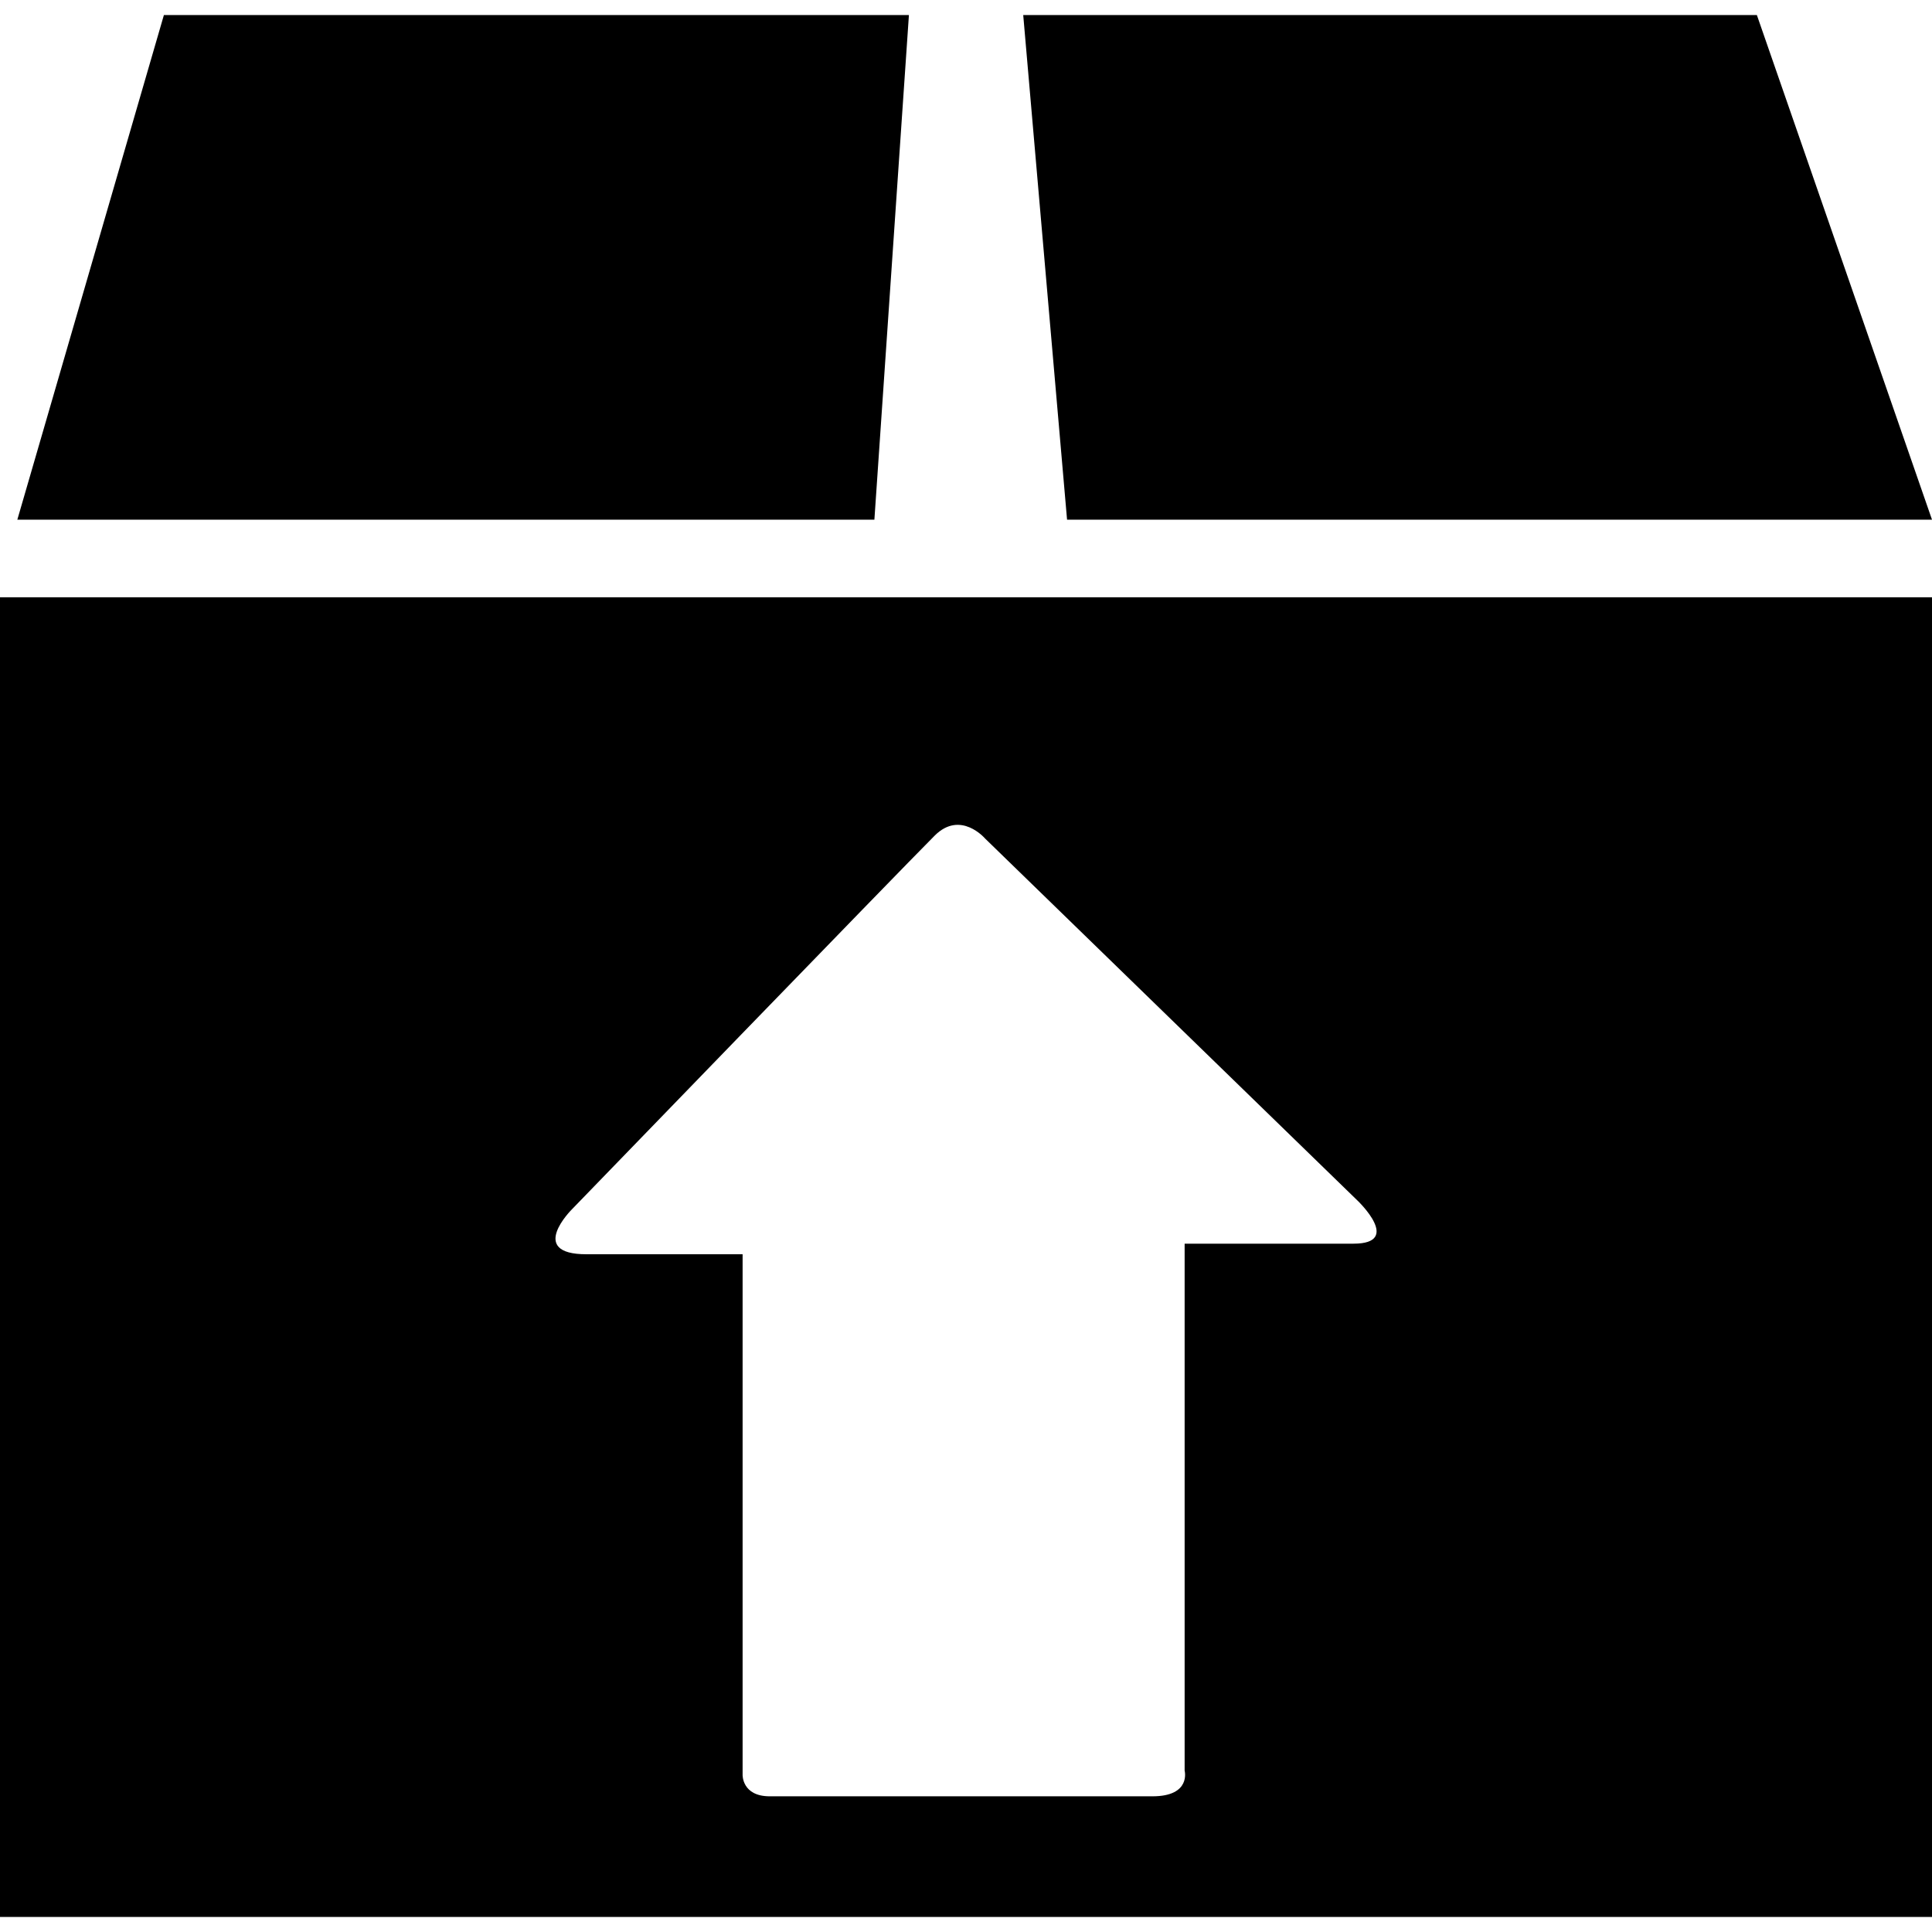
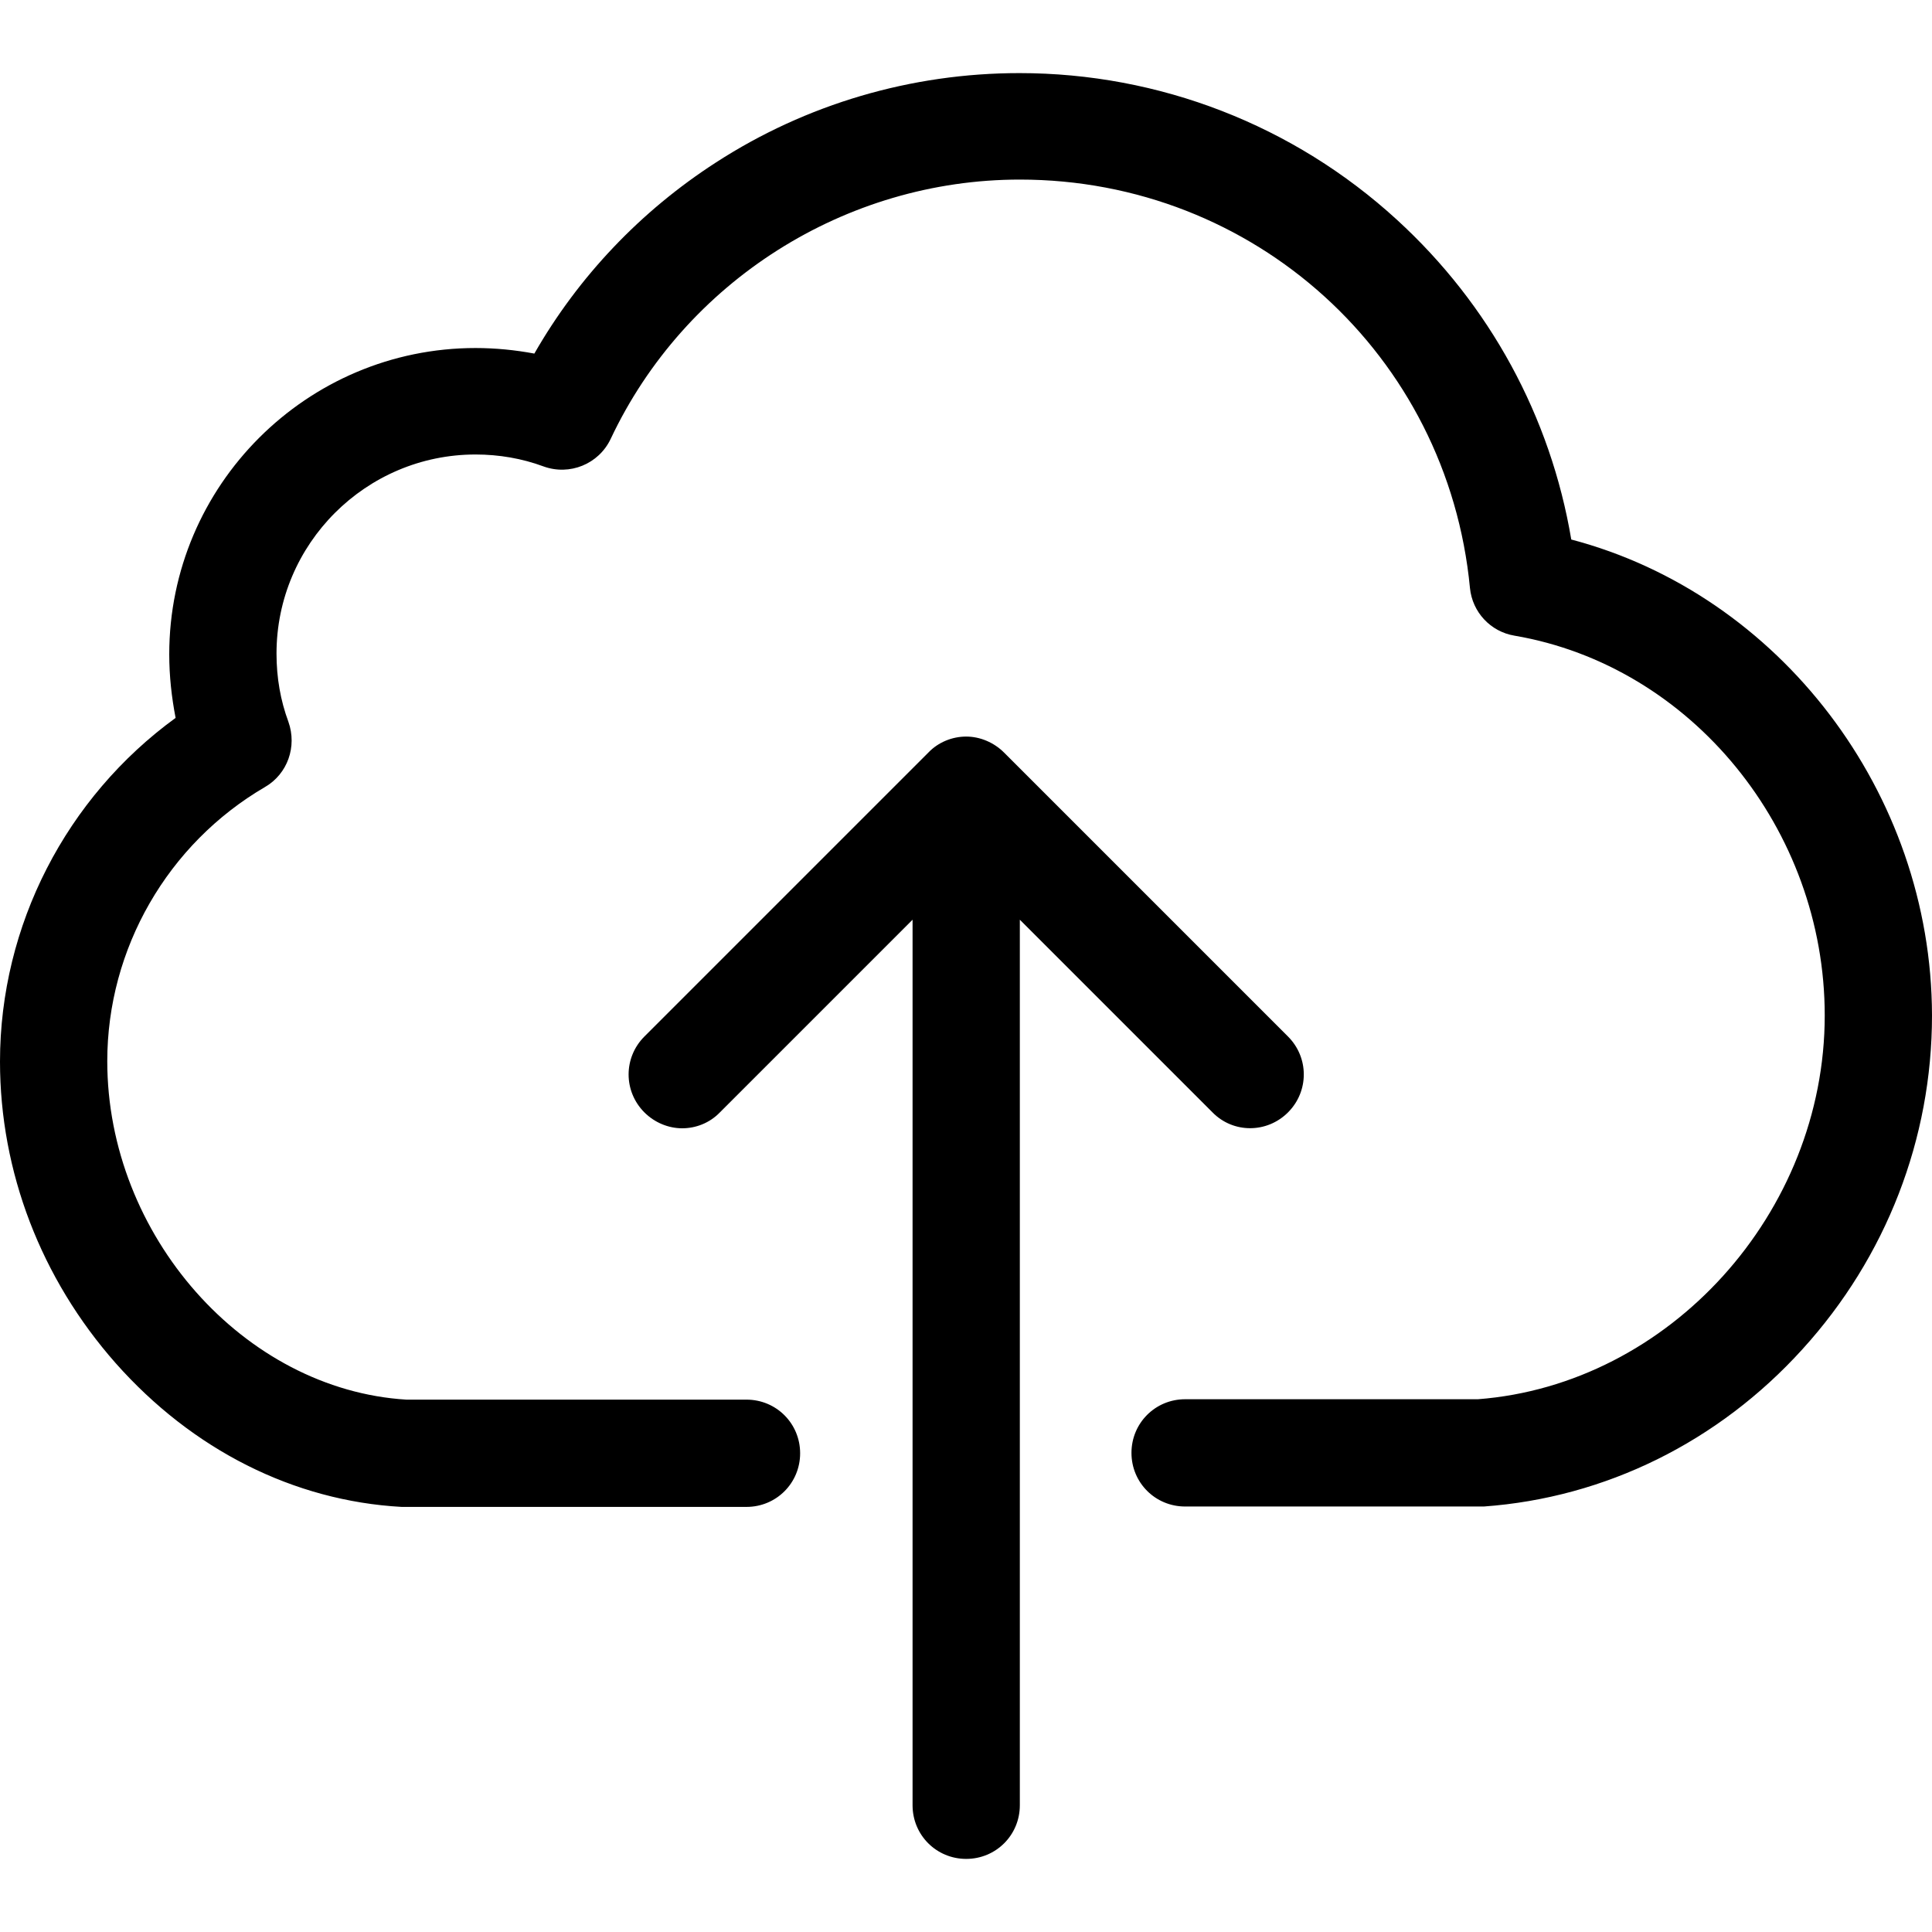
- <svg xmlns="http://www.w3.org/2000/svg" version="1.1" id="Capa_1" x="0px" y="0px" viewBox="0 0 27.195 27.195" style="enable-background:new 0 0 27.195 27.195;" xml:space="preserve" width="512px" height="512px" class="">
+ <svg xmlns="http://www.w3.org/2000/svg" version="1.1" id="Capa_1" x="0px" y="0px" viewBox="0 0 486.3 486.3" style="enable-background:new 0 0 486.3 486.3;" xml:space="preserve">
  <g>
    <g>
-       <g id="c50_box">
-         <path d="M0,26.983h27.195V8.407H0V26.983z M8.049,17.024c0,0,4.608-4.762,5.109-5.263c0.364-0.362,0.709,0.043,0.709,0.043    l5.242,5.096c0,0,0.639,0.606-0.057,0.606c-0.693,0-2.377,0-2.377,0s0,0.408,0,1.033c0,1.795,0,5.058,0,6.384    c0,0,0.096,0.362-0.453,0.362s-4.996,0-5.386,0c-0.394,0-0.383-0.303-0.383-0.303c0-1.291,0-4.664,0-6.398    c0-0.561,0-0.929,0-0.929s-1.35,0-2.197,0C7.413,17.656,8.049,17.024,8.049,17.024z" data-original="#000000" class="active-path" data-old_color="#000000" fill="#000000" />
-         <polygon points="12.794,0.212 2.307,0.212 0.244,7.315 12.308,7.315   " data-original="#000000" class="active-path" data-old_color="#000000" fill="#000000" />
-         <polygon points="27.195,7.315 24.73,0.212 14.403,0.212 15.02,7.315   " data-original="#000000" class="active-path" data-old_color="#000000" fill="#000000" />
-       </g>
-       <g id="Capa_1_38_">
- 	</g>
+       <path d="M395.5,135.8c-5.2-30.9-20.5-59.1-43.9-80.5c-26-23.8-59.8-36.9-95-36.9c-27.2,0-53.7,7.8-76.4,22.5    c-18.9,12.2-34.6,28.7-45.7,48.1c-4.8-0.9-9.8-1.4-14.8-1.4c-42.5,0-77.1,34.6-77.1,77.1c0,5.5,0.6,10.8,1.6,16    C16.7,200.7,0,232.9,0,267.2c0,27.7,10.3,54.6,29.1,75.9c19.3,21.8,44.8,34.7,72,36.2c0.3,0,0.5,0,0.8,0h86    c7.5,0,13.5-6,13.5-13.5s-6-13.5-13.5-13.5h-85.6C61.4,349.8,27,310.9,27,267.1c0-28.3,15.2-54.7,39.7-69    c5.7-3.3,8.1-10.2,5.9-16.4c-2-5.4-3-11.1-3-17.2c0-27.6,22.5-50.1,50.1-50.1c5.9,0,11.7,1,17.1,3c6.6,2.4,13.9-0.6,16.9-6.9    c18.7-39.7,59.1-65.3,103-65.3c59,0,107.7,44.2,113.3,102.8c0.6,6.1,5.2,11,11.2,12c44.5,7.6,78.1,48.7,78.1,95.6    c0,49.7-39.1,92.9-87.3,96.6h-73.7c-7.5,0-13.5,6-13.5,13.5s6,13.5,13.5,13.5h74.2c0.3,0,0.6,0,1,0c30.5-2.2,59-16.2,80.2-39.6    c21.1-23.2,32.6-53,32.6-84C486.2,199.5,447.9,149.6,395.5,135.8z" />
+       <path d="M324.2,280c5.3-5.3,5.3-13.8,0-19.1l-71.5-71.5c-2.5-2.5-6-4-9.5-4s-7,1.4-9.5,4l-71.5,71.5c-5.3,5.3-5.3,13.8,0,19.1    c2.6,2.6,6.1,4,9.5,4s6.9-1.3,9.5-4l48.5-48.5v222.9c0,7.5,6,13.5,13.5,13.5s13.5-6,13.5-13.5V231.5l48.5,48.5    C310.4,285.3,318.9,285.3,324.2,280z" />
    </g>
  </g>
+   <g>
+ </g>
+   <g>
+ </g>
+   <g>
+ </g>
+   <g>
+ </g>
+   <g>
+ </g>
+   <g>
+ </g>
+   <g>
+ </g>
+   <g>
+ </g>
+   <g>
+ </g>
+   <g>
+ </g>
+   <g>
+ </g>
+   <g>
+ </g>
+   <g>
+ </g>
+   <g>
+ </g>
+   <g>
+ </g>
</svg>
